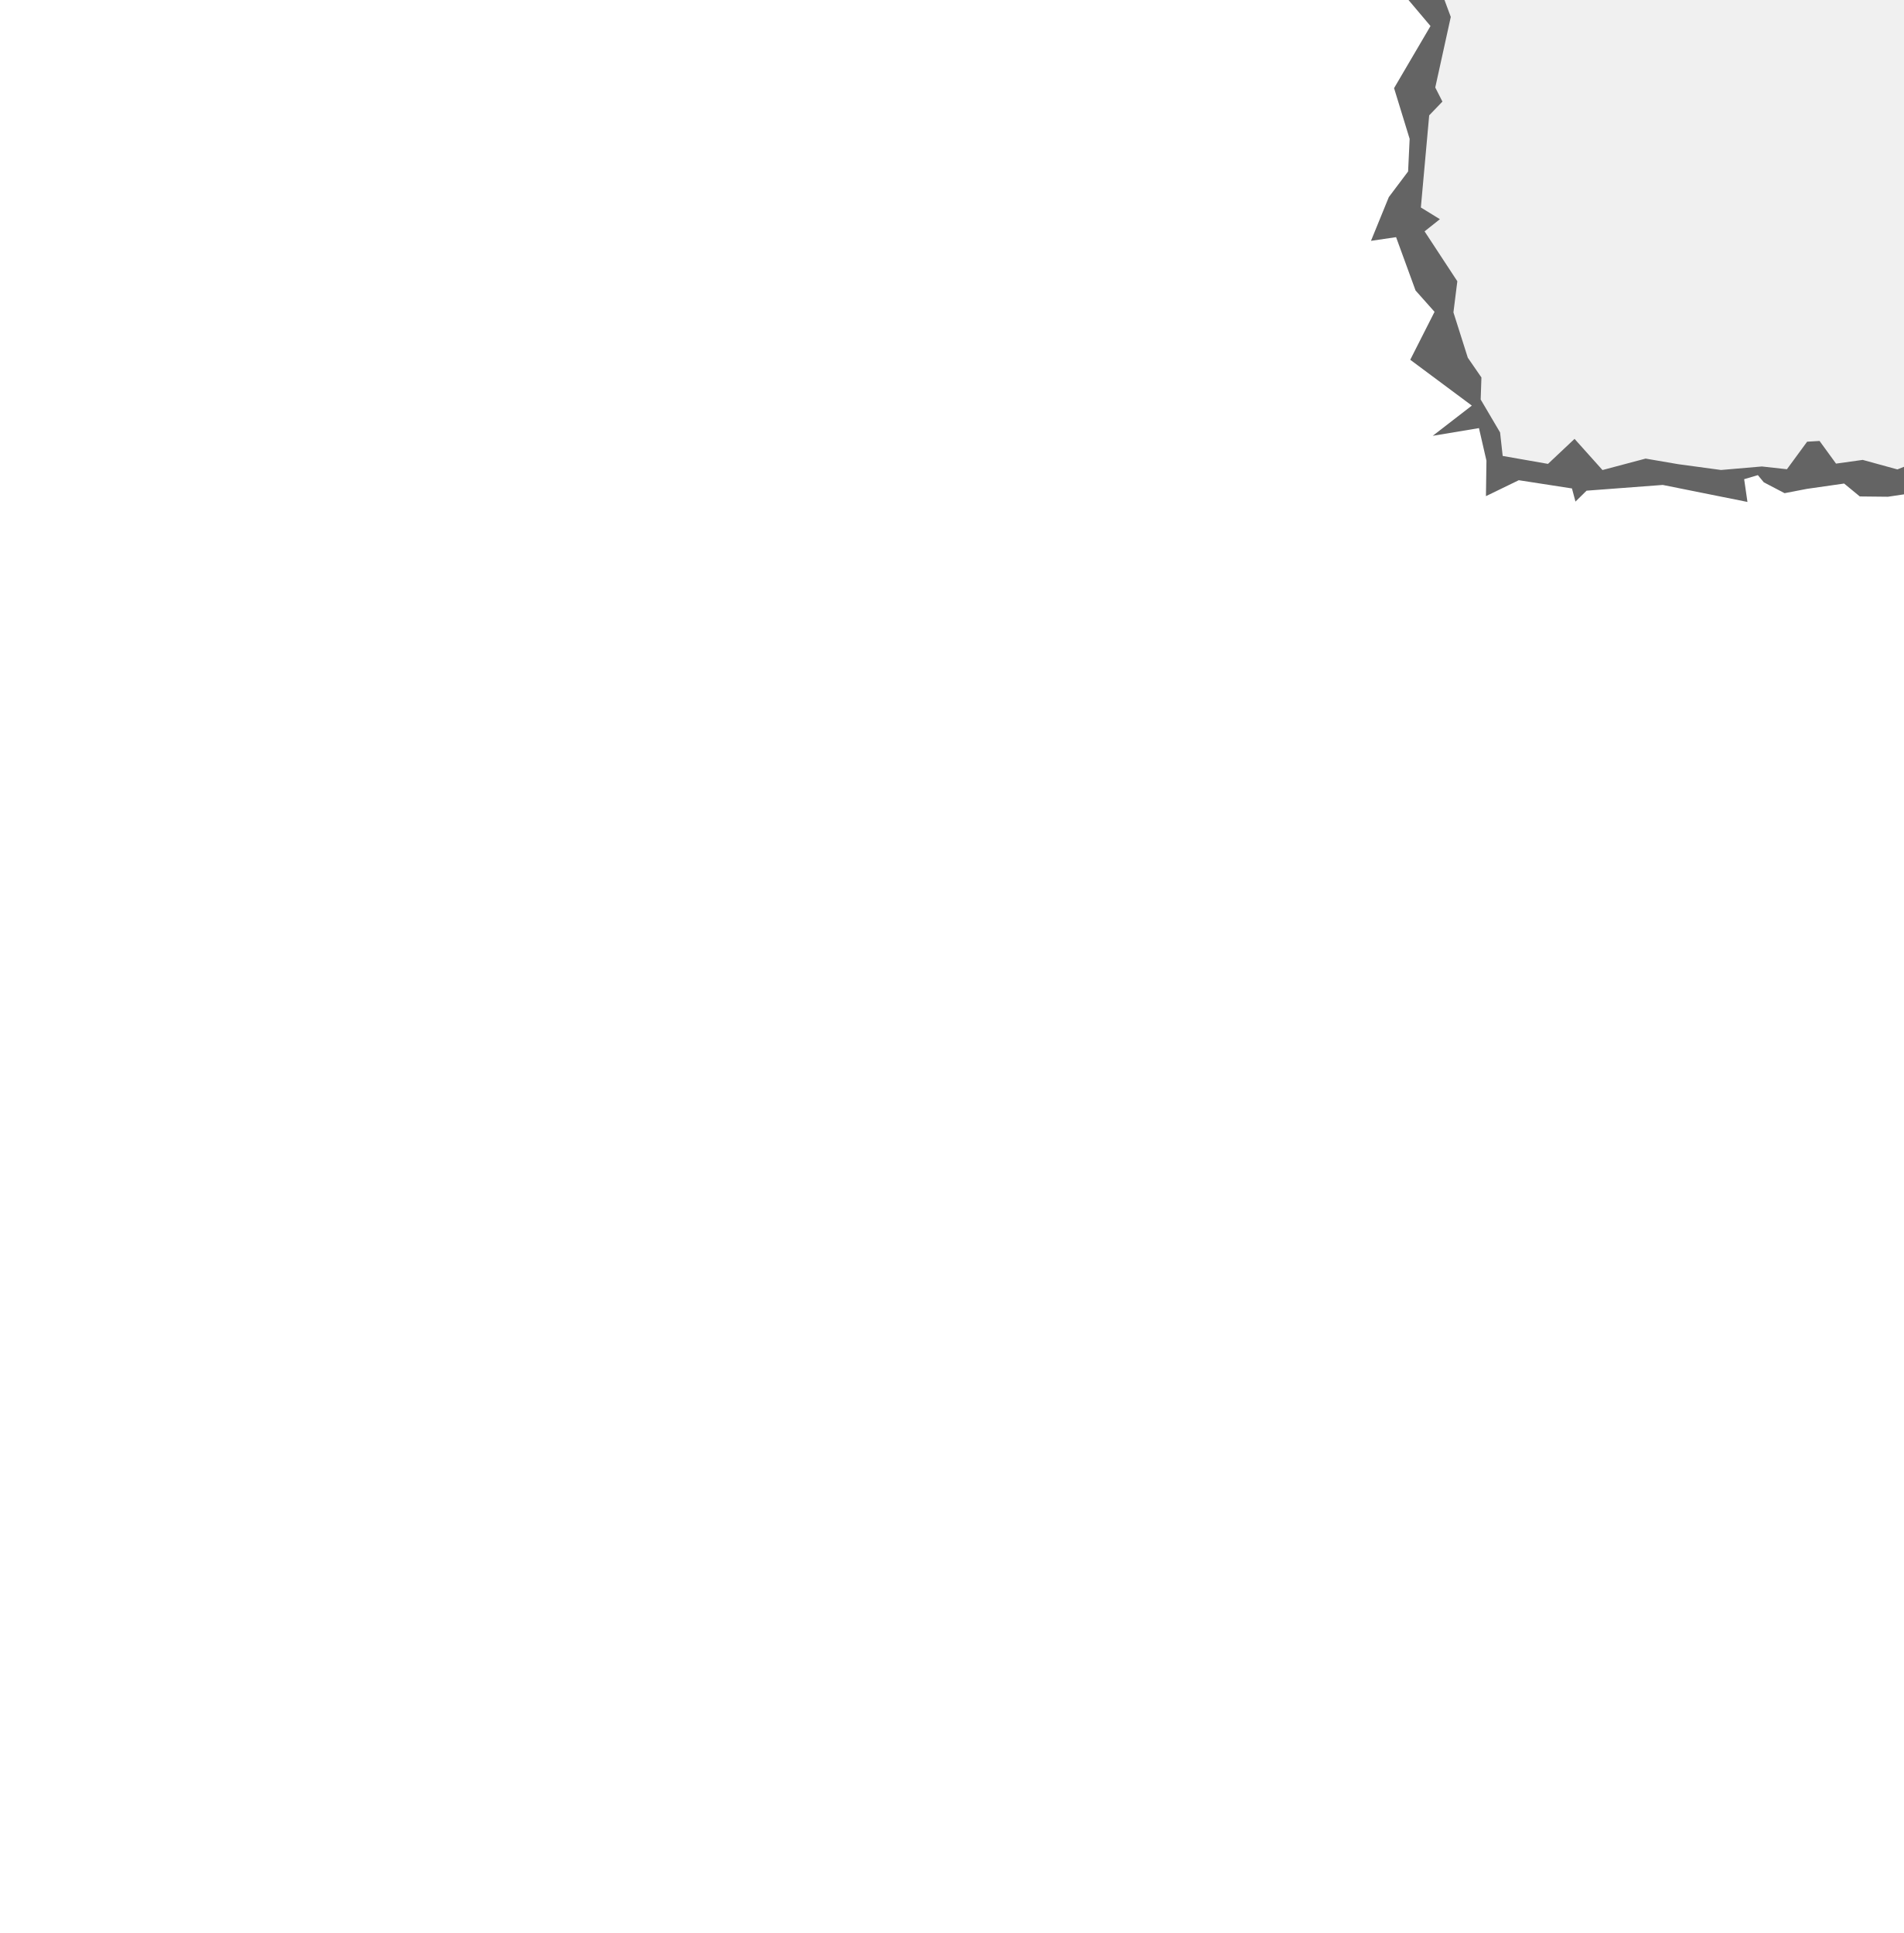
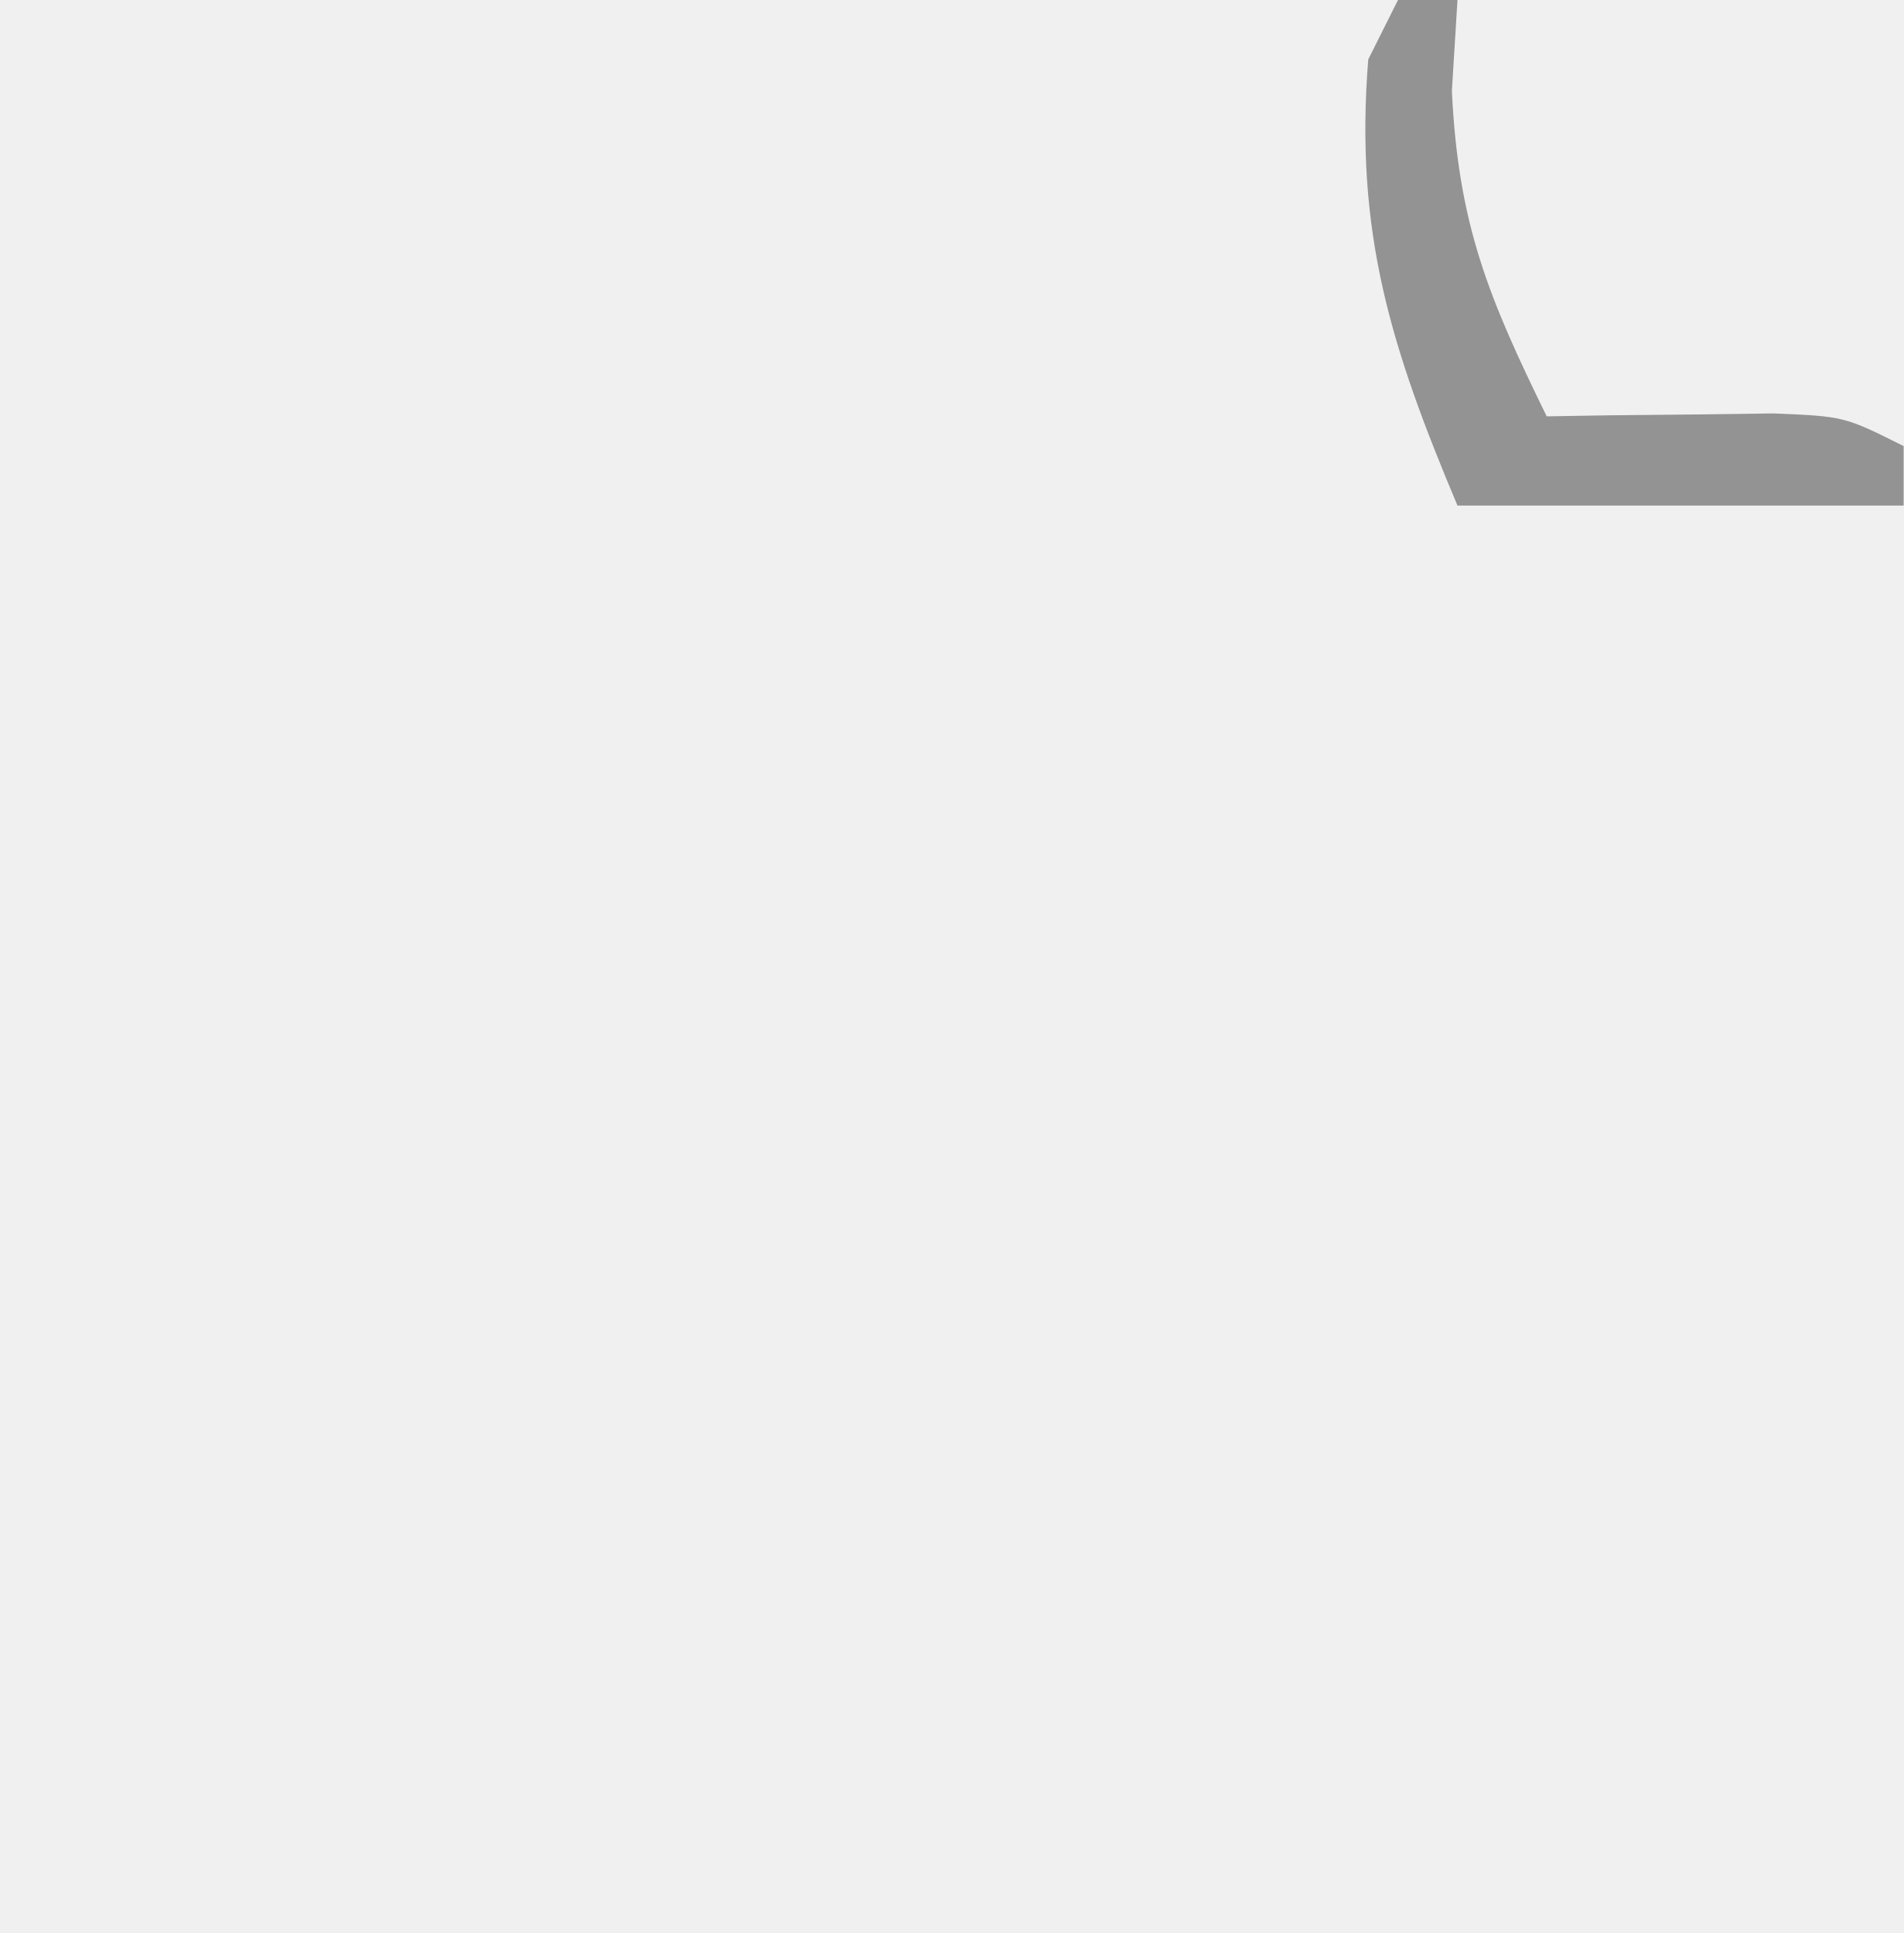
- <svg xmlns="http://www.w3.org/2000/svg" width="64" height="65" id="svg2" version="1.1">
-   <defs id="defs4" />
-   <g id="layer1" transform="translate(0,-987.3622)">
-     <path style="fill:#646464;fill-opacity:1;stroke:none" d="m -1.177,1052.433 c 0,-0.16 0,0.084 0,0.132 l 0,0.067 0,0.067 0.048,0 68.008,2.421 0.036,-52.679 -1.569,0.234 -0.804,0.173 -0.752,0.299 -1.166,-0.32 -0.897,0.125 -0.554,-0.762 -0.418,0.025 -0.679,0.926 -0.842,-0.093 -1.374,0.118 -1.438,-0.195 -1.097,-0.188 -1.45,0.385 -0.939,-1.048 -0.893,0.841 -1.523,-0.267 -0.088,-0.791 -0.652,-1.107 0.025,-0.741 -0.458,-0.665 -0.483,-1.524 0.131,-1.046 -1.101,-1.678 0.515,-0.409 -0.64,-0.394 0.28,-3.098 0.445,-0.463 -0.241,-0.474 0.522,-2.372 -0.304,-0.82 -0.019,-2.058 -49.45,-0.467" id="path3186" />
-     <path style="fill:#ffffff;fill-opacity:1;stroke:none" d="m -3.051,1053.824 c 0,-0.16 0,0.084 0,0.132 l 0,0.067 0,0.067 0.048,0 68.008,2.421 0.036,-52.679 -1.569,0.234 -0.946,-0.01 -0.527,-0.434 -1.25,0.179 -0.752,0.145 -0.699,-0.366 -0.199,-0.241 -0.461,0.137 0.111,0.765 -2.848,-0.572 -2.561,0.193 -0.373,0.367 -0.118,-0.442 -1.788,-0.277 -1.104,0.536 0.017,-1.193 -0.252,-1.095 -1.554,0.259 1.315,-1.016 -2.071,-1.541 0.817,-1.612 -0.638,-0.717 -0.655,-1.794 -0.844,0.124 0.6,-1.472 0.648,-0.861 0.052,-1.096 -0.524,-1.706 1.225,-2.088 -1.516,-1.796 -49.45,-0.467" id="path3186-1" />
-   </g>
+ <svg xmlns="http://www.w3.org/2000/svg" version="1.1" width="64" height="65">
+   <path d="M0 0 C0.66 0 1.32 0 2 0 C1.938 1.011 1.876 2.021 1.812 3.062 C2.026 7.555 3.046 10.011 5 14 C5.699 13.988 6.397 13.977 7.117 13.965 C8.027 13.956 8.937 13.947 9.875 13.938 C10.78 13.926 11.685 13.914 12.617 13.902 C15 14 15 14 17 15 C17 15.66 17 16.32 17 17 C12.05 17 7.1 17 2 17 C-0.222 11.722 -1.466 7.829 -1 2 C-0.67 1.34 -0.34 0.68 0 0 Z " fill="#939393" transform="translate(47,0)" />
</svg>
